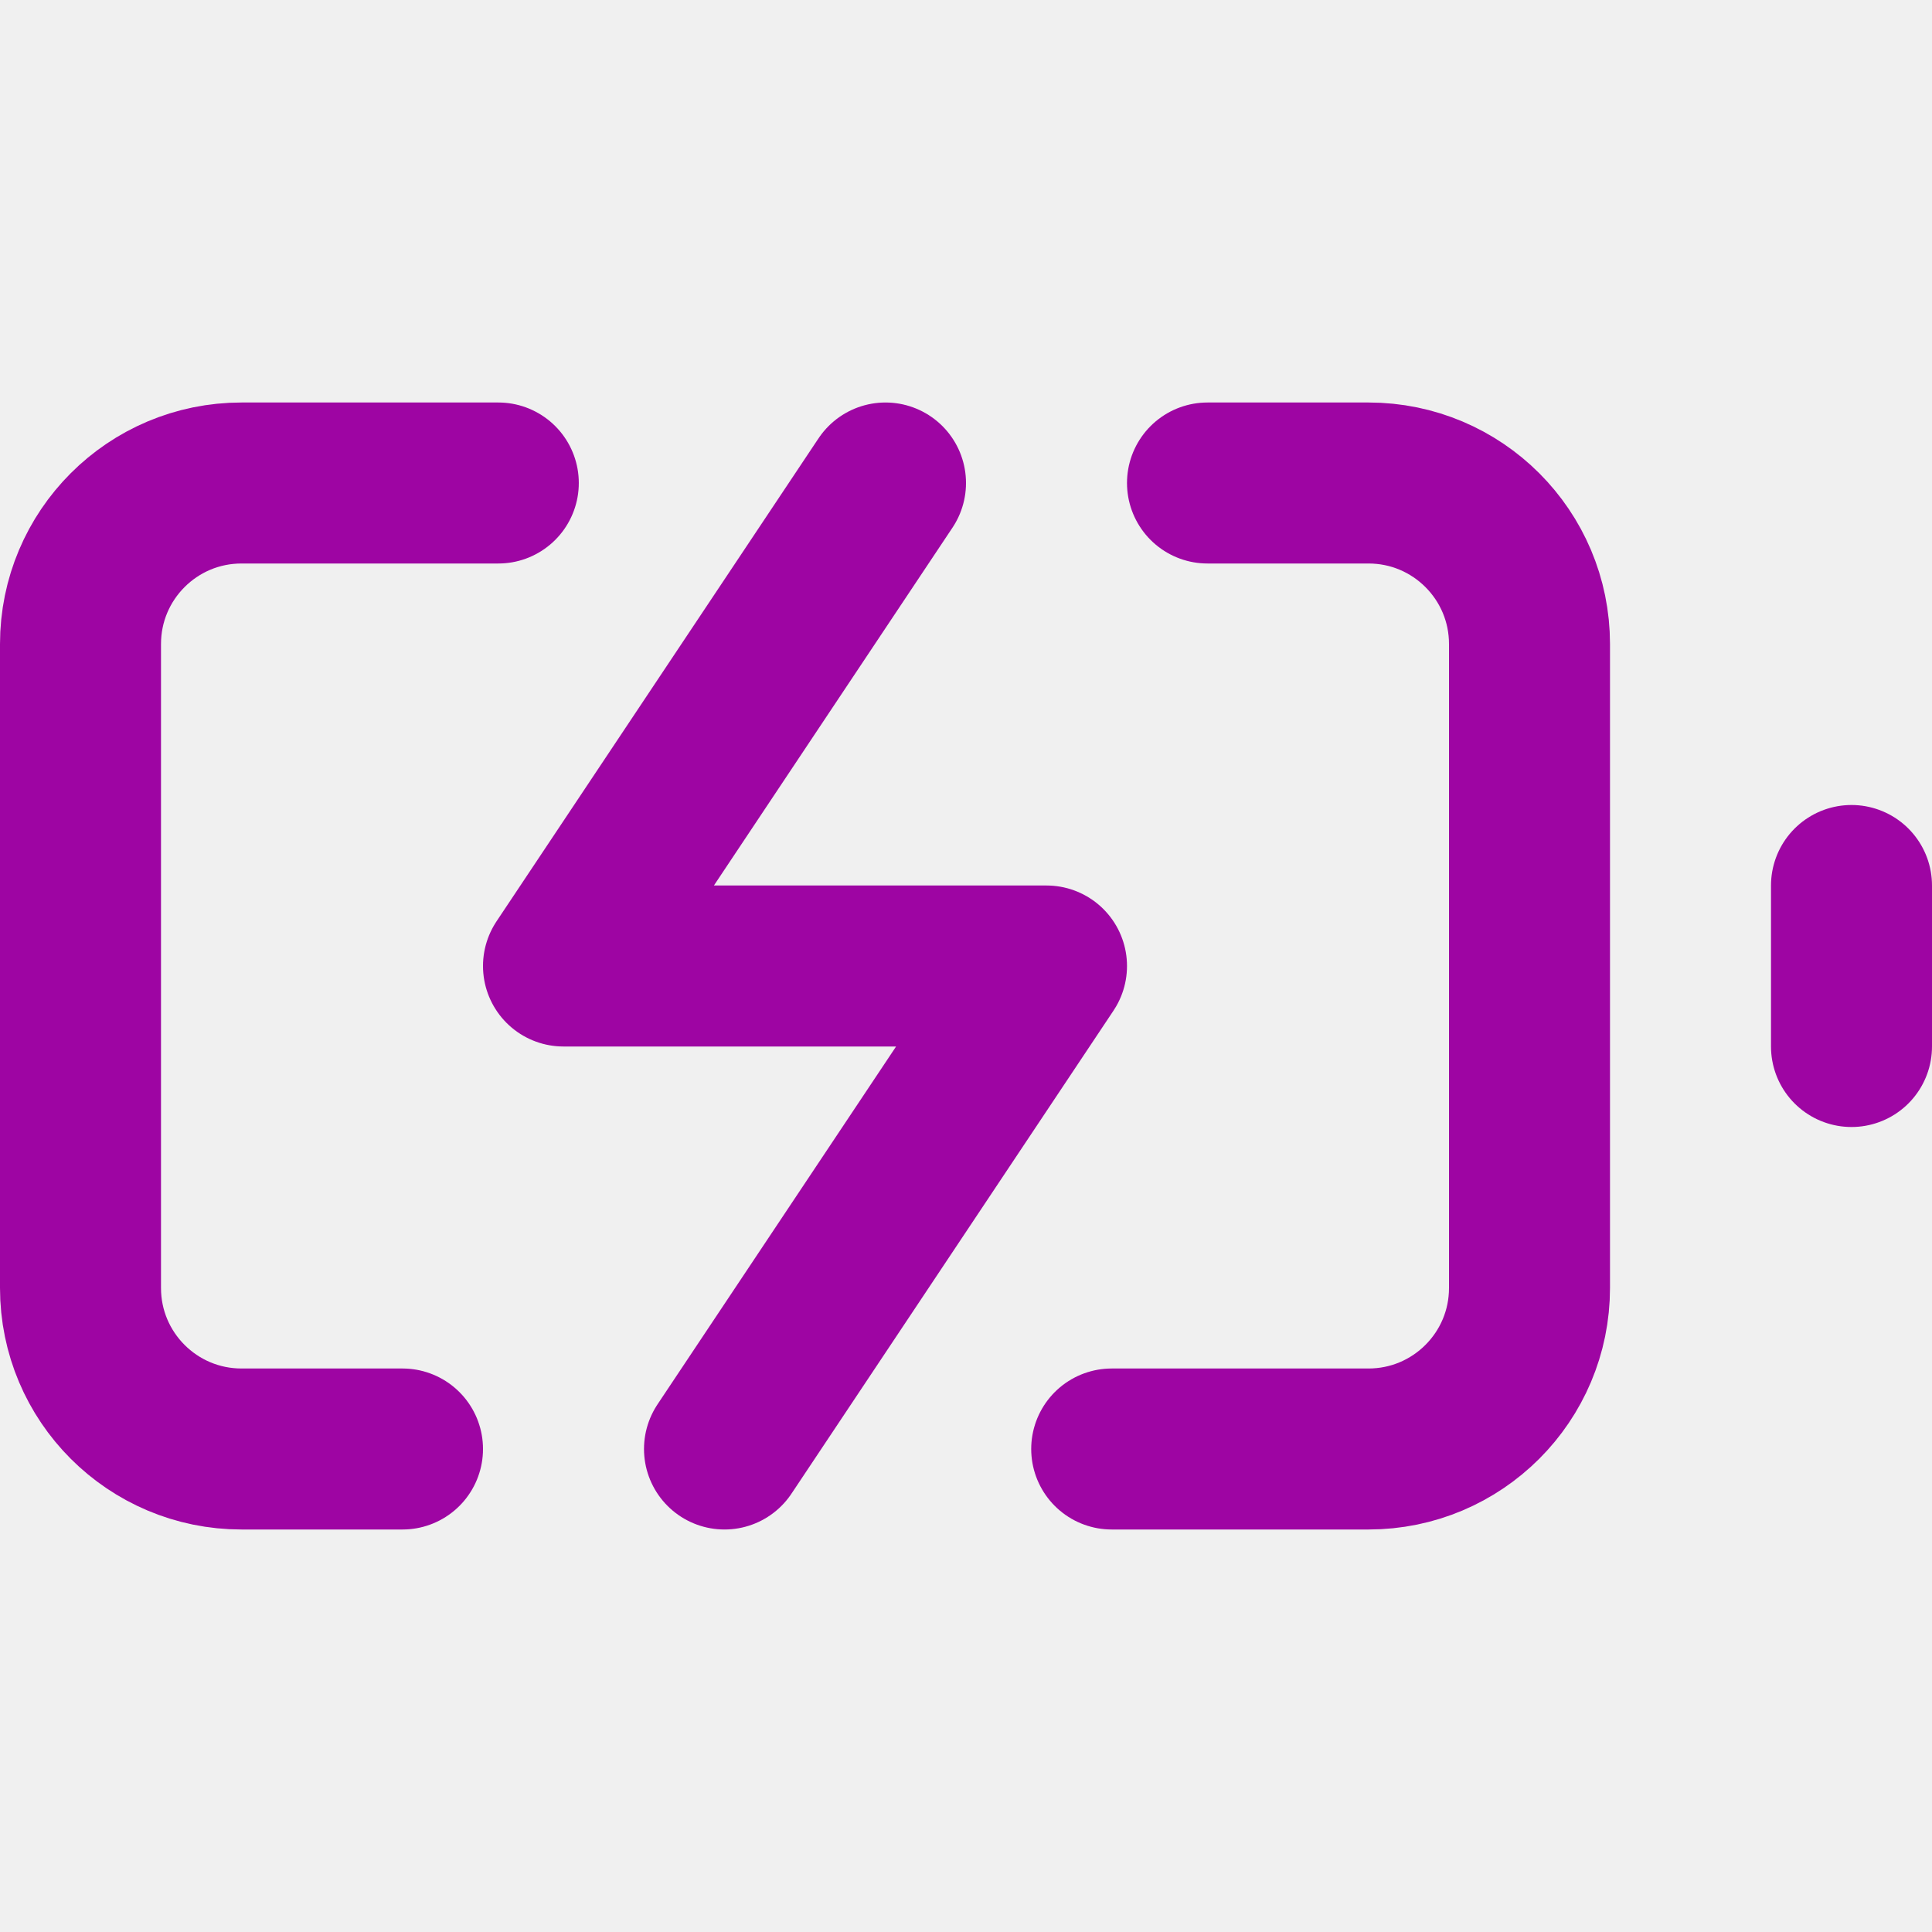
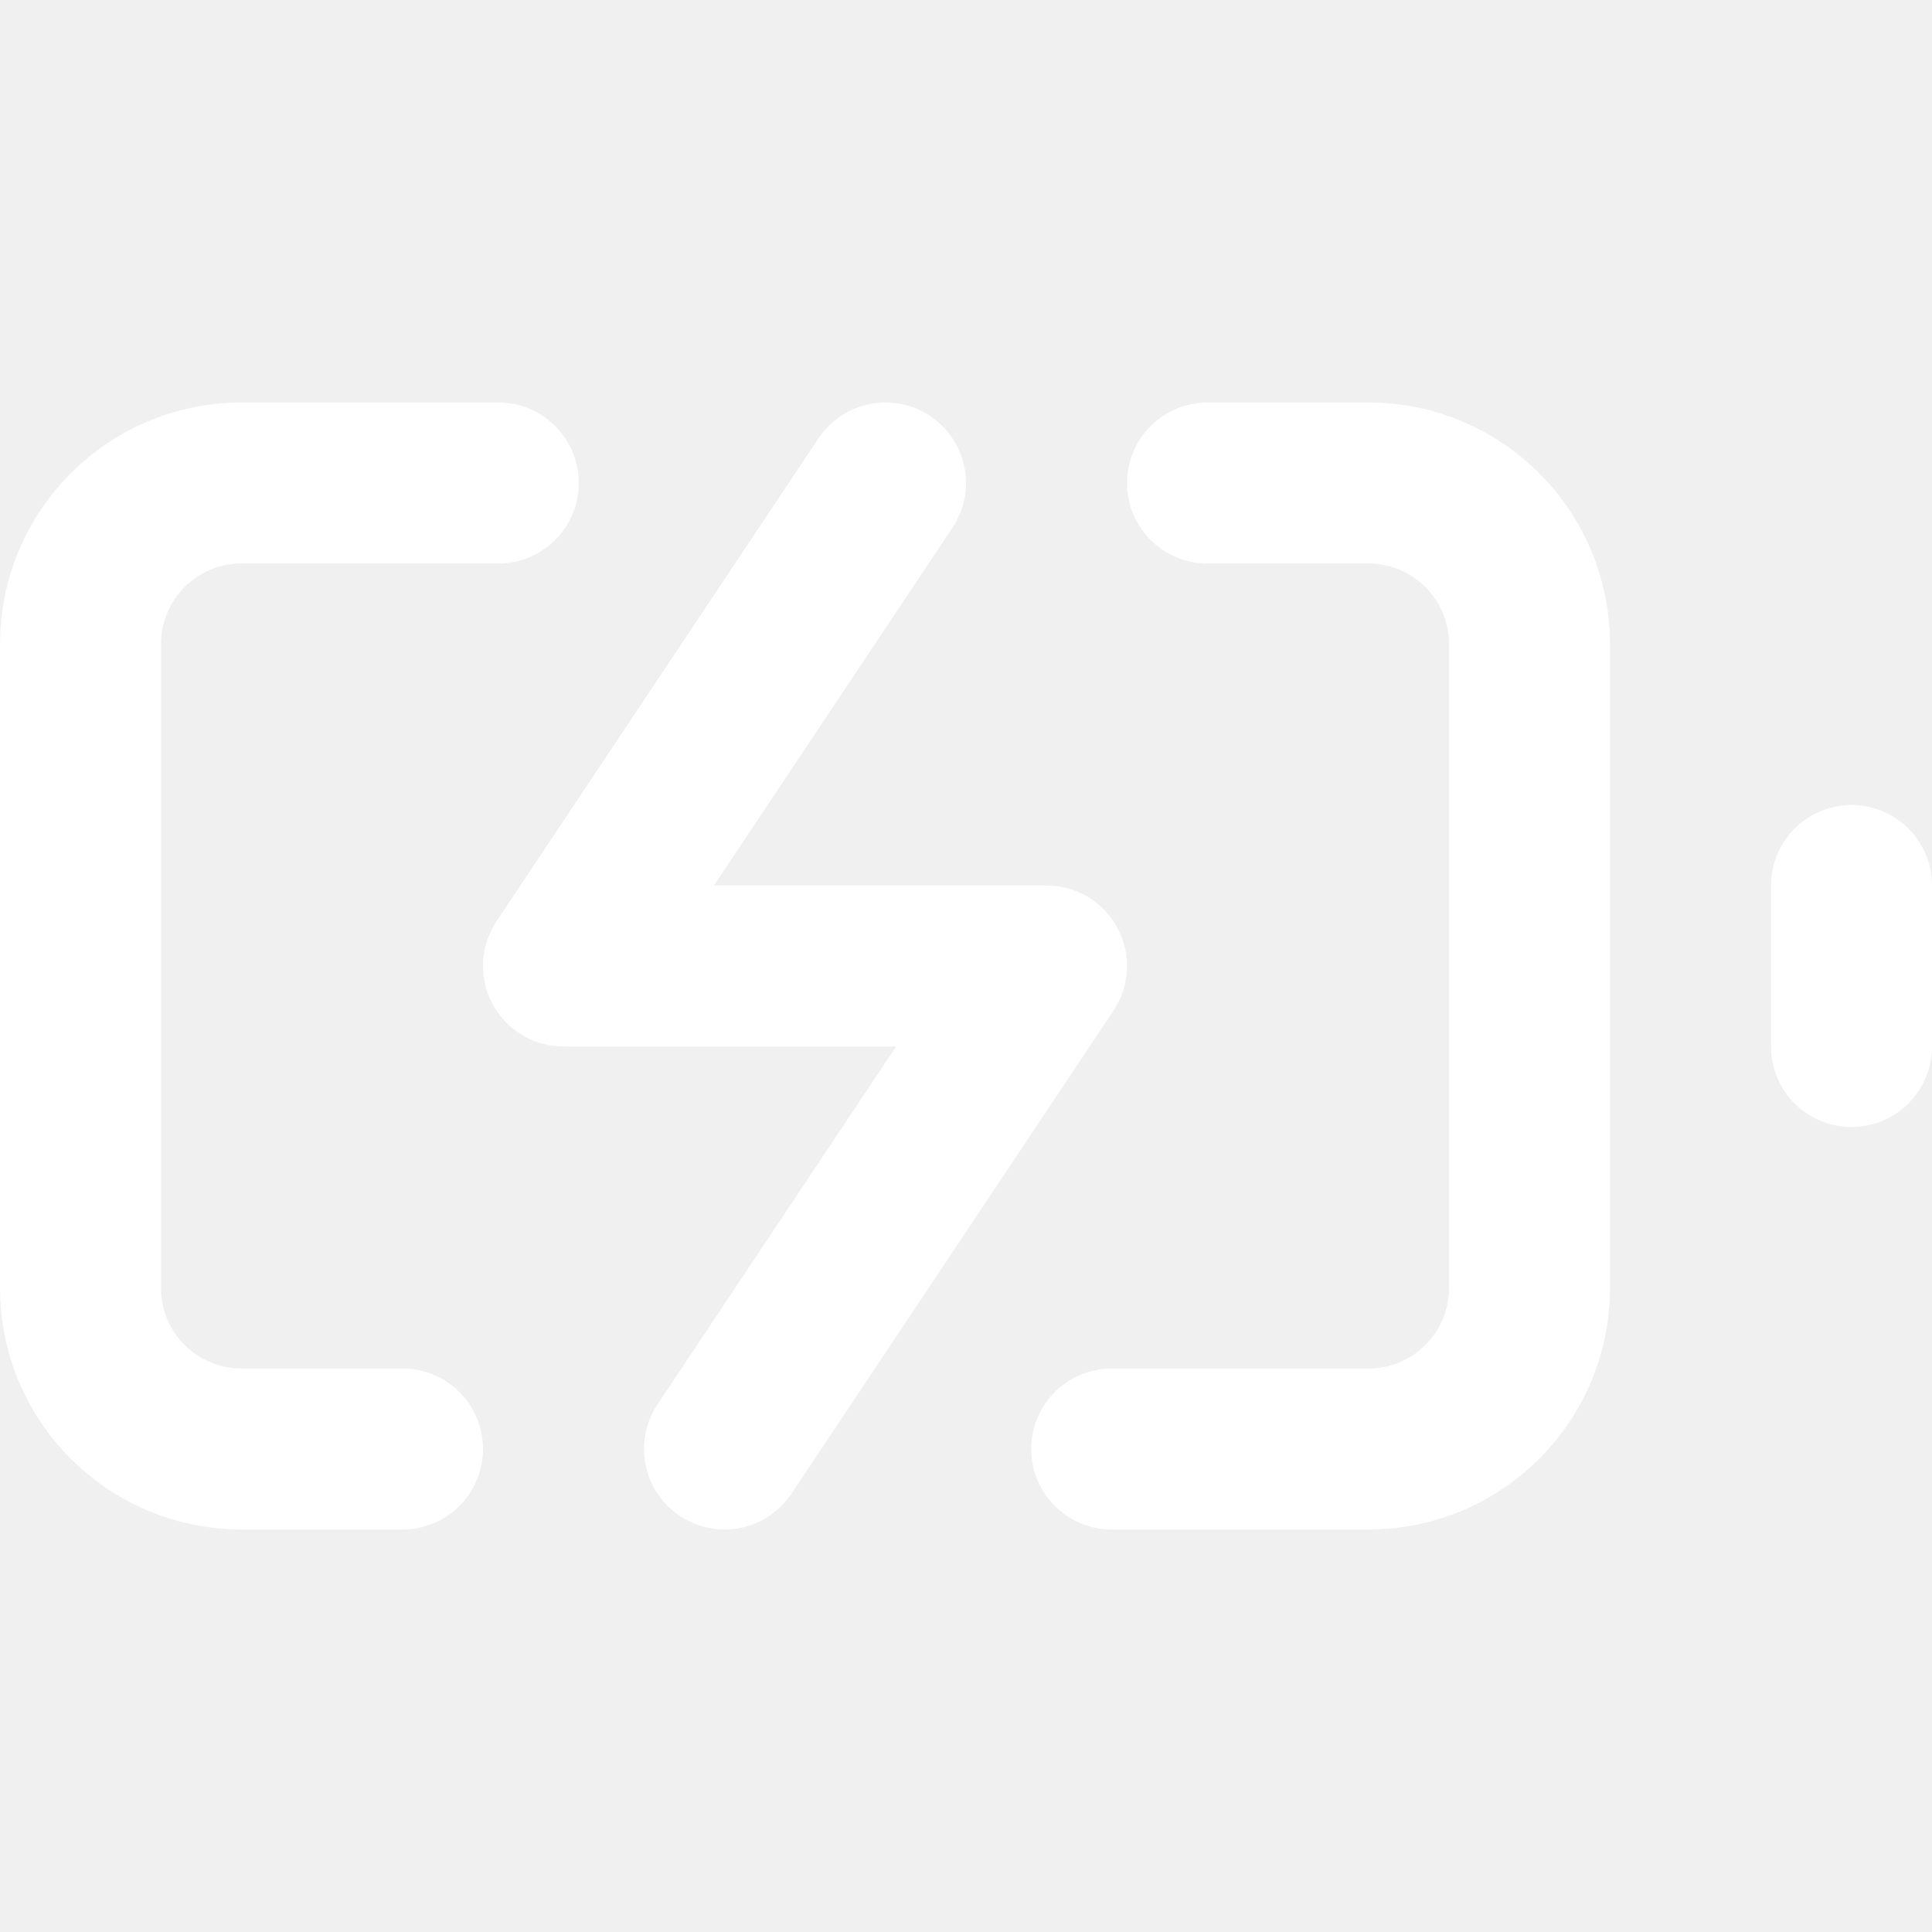
- <svg xmlns="http://www.w3.org/2000/svg" width="100" height="100" viewBox="0 0 24 24" fill="none" stroke="#9E05A3" stroke-width="2" stroke-linecap="round" stroke-linejoin="round" class="feather feather-battery-charging">
+ <svg xmlns="http://www.w3.org/2000/svg" width="100" height="100" viewBox="0 0 24 24" fill="none" stroke="#ffffff" stroke-width="2" stroke-linecap="round" stroke-linejoin="round" class="feather feather-battery-charging">
  <path d="M5 18H3a2 2 0 0 1-2-2V8a2 2 0 0 1 2-2h3.19M15 6h2a2 2 0 0 1 2 2v8a2 2 0 0 1-2 2h-3.19" />
  <line x1="23" y1="13" x2="23" y2="11" />
  <polyline points="11 6 7 12 13 12 9 18" />
</svg>
